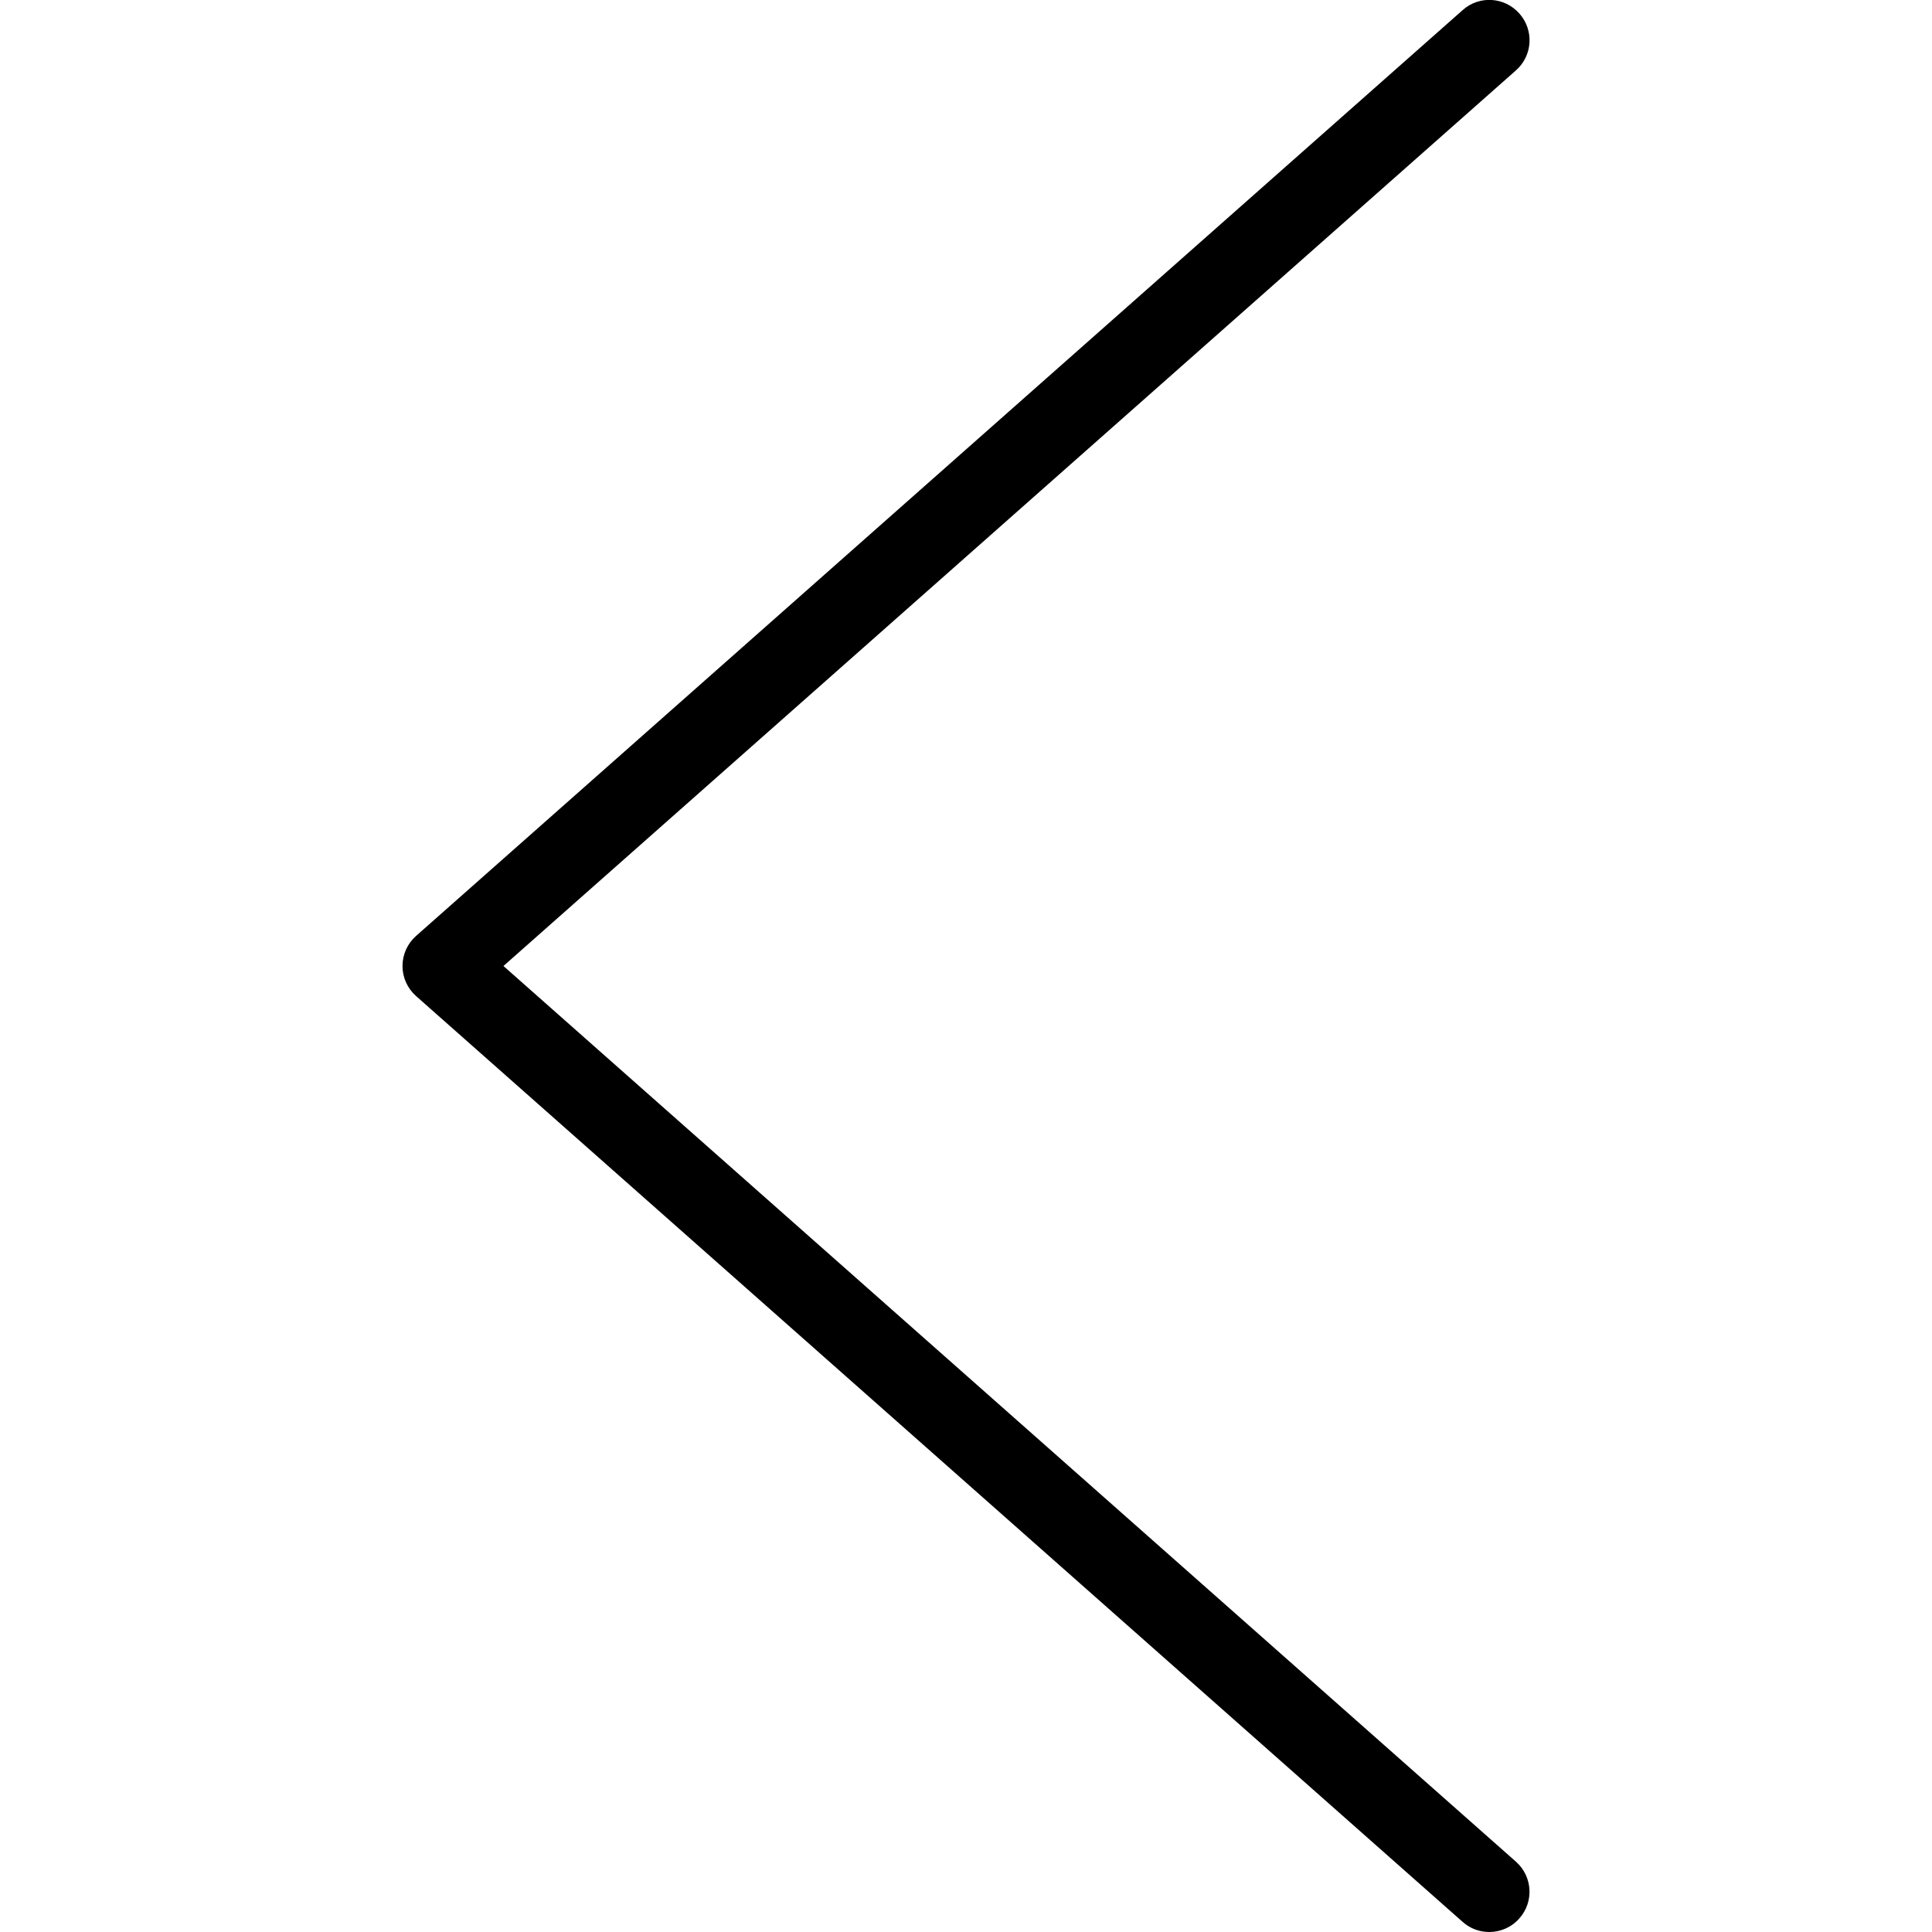
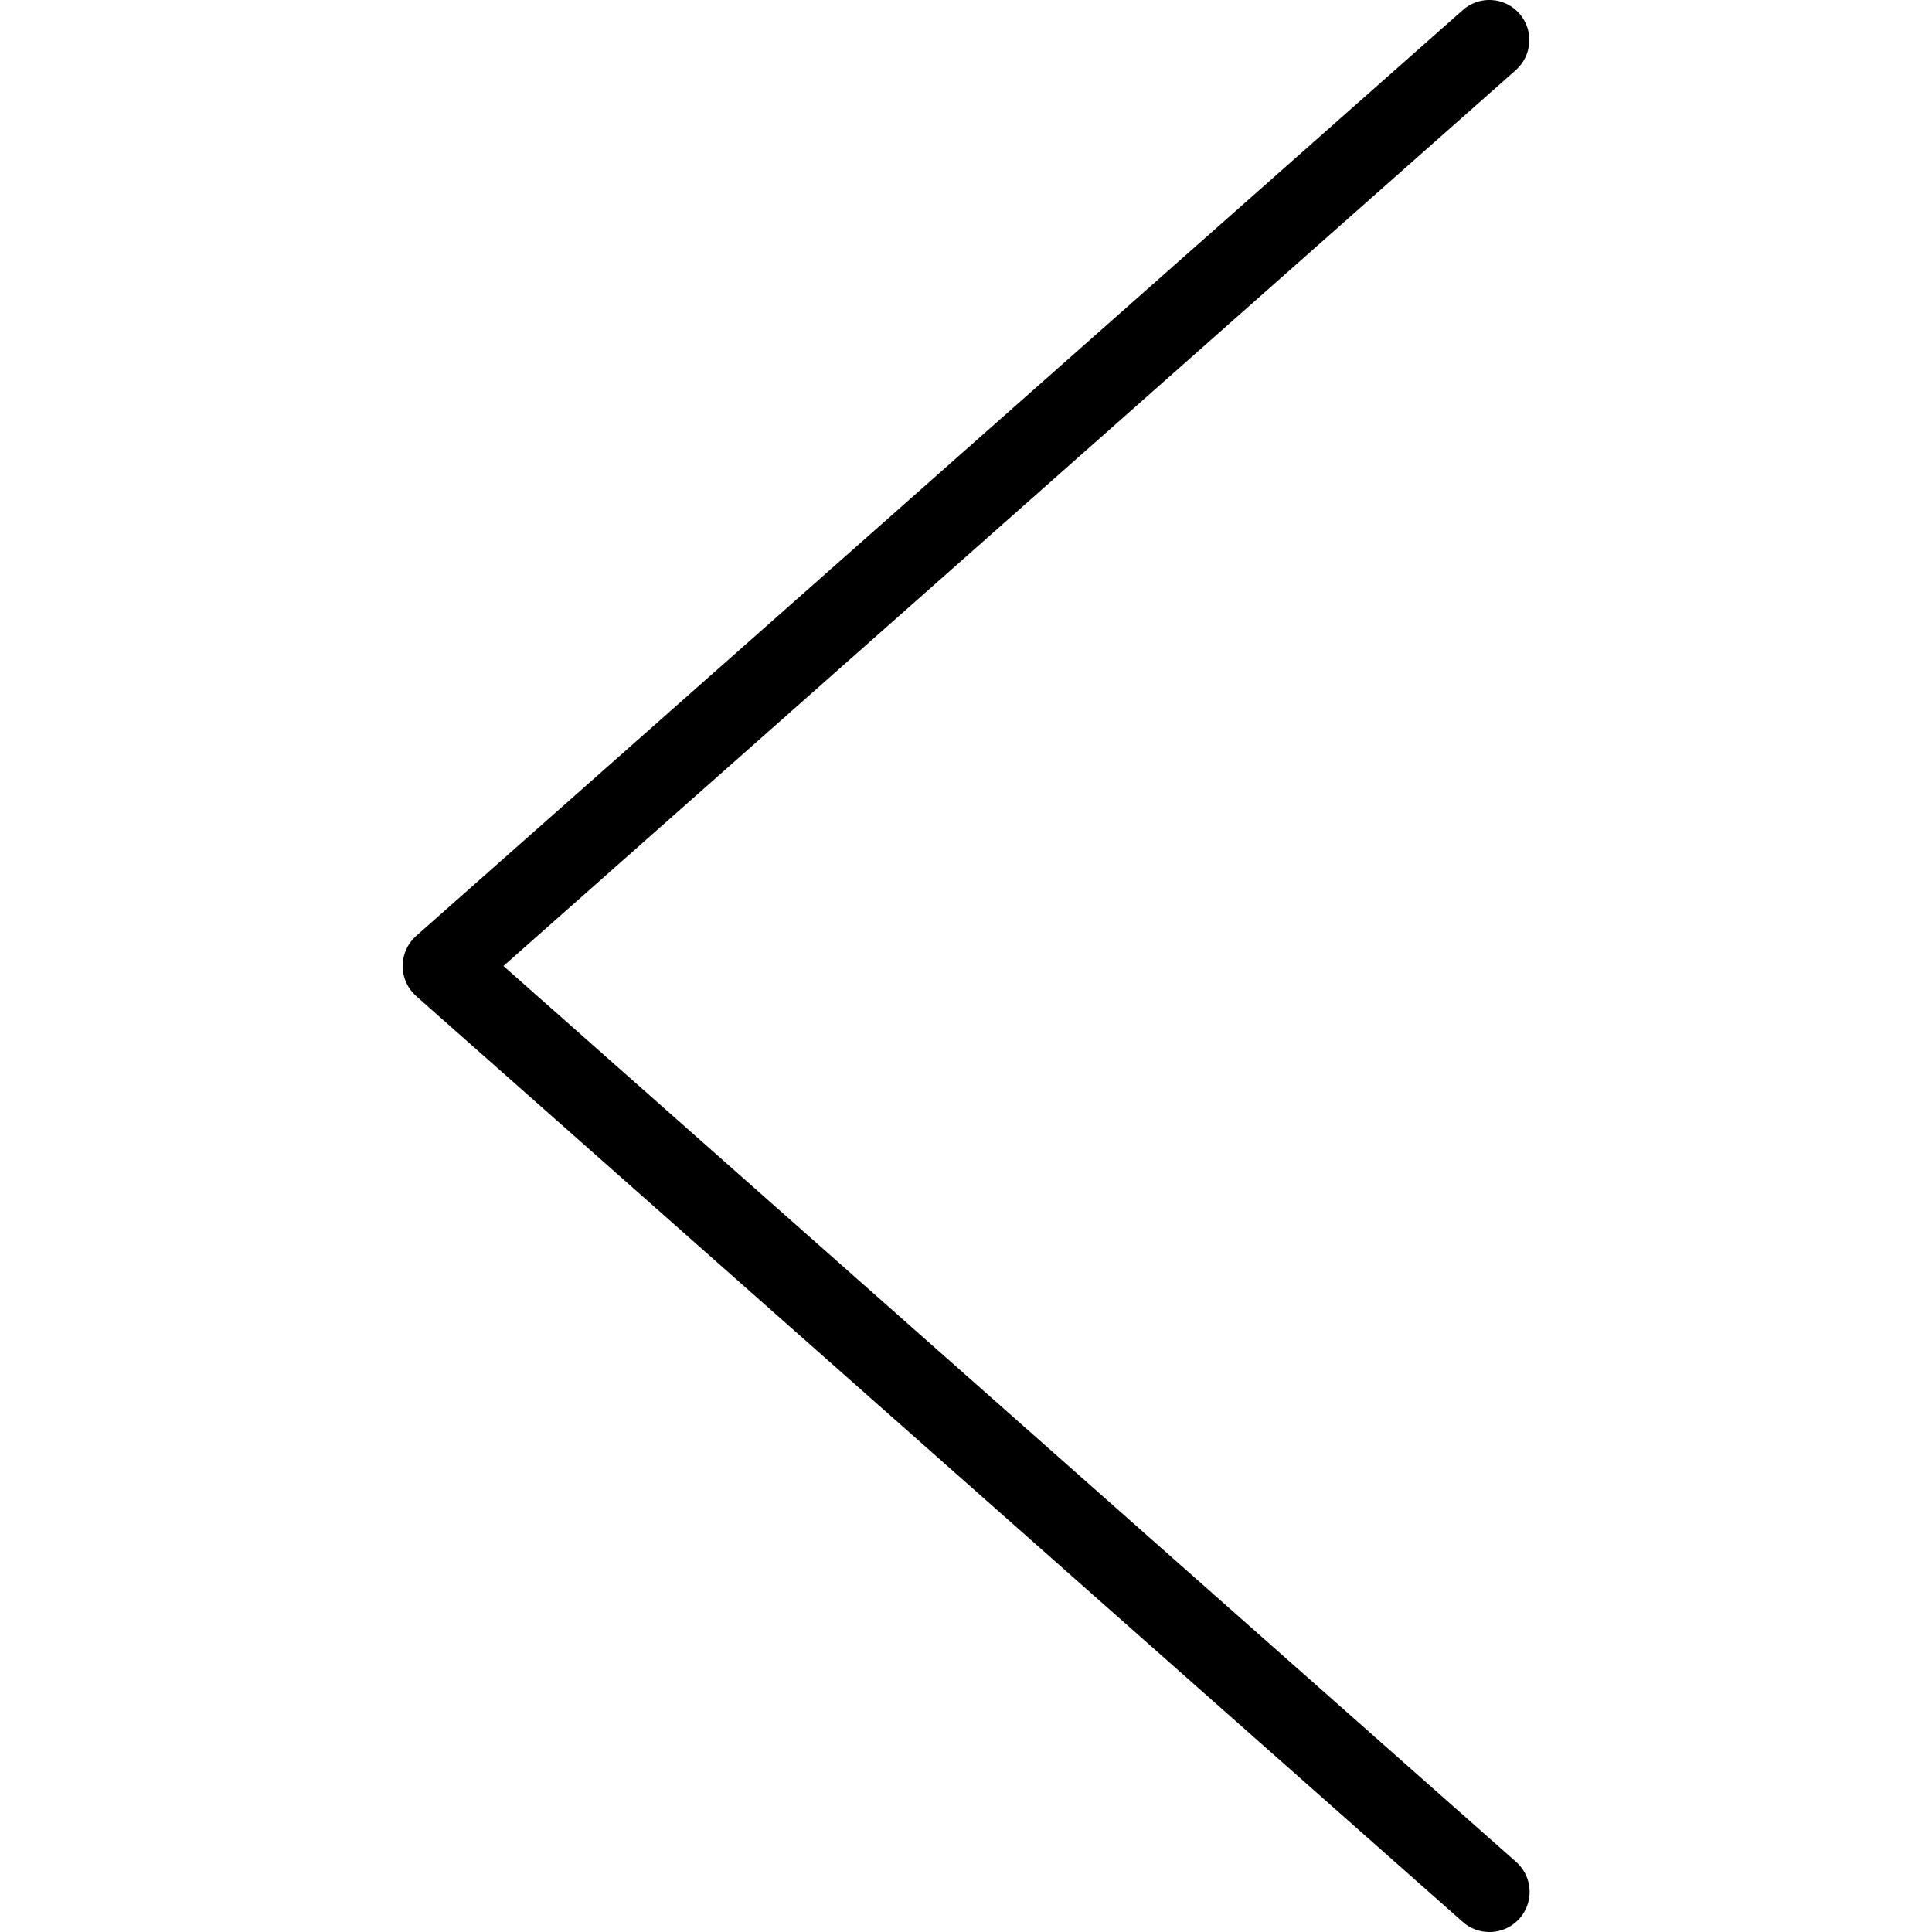
- <svg xmlns="http://www.w3.org/2000/svg" version="1.1" id="Outline_Icons" x="0px" y="0px" width="24px" height="24px" viewBox="0 0 24 24" enable-background="new 0 0 24 24" xml:space="preserve">
-   <g>
-     <path d="M18.5,24c-0.118,0-0.236-0.041-0.331-0.126l-13-11.5C5.062,12.279,5,12.144,5,12s0.062-0.279,0.169-0.374l13-11.5   c0.206-0.185,0.522-0.166,0.706,0.043c0.183,0.207,0.164,0.522-0.043,0.705L6.254,12l12.577,11.126   c0.207,0.183,0.227,0.498,0.043,0.705C18.776,23.943,18.638,24,18.5,24z" />
-   </g>
+ <svg xmlns="http://www.w3.org/2000/svg" width="24" height="24" viewBox="0 0 24 24">
+   <path d="M18.5 24a.493.493 0 0 1-.33-.126l-13-11.5a.5.5 0 0 1 0-.748l13-11.5a.497.497 0 0 1 .705.043.5.5 0 0 1-.043.7L6.254 12 18.83 23.126a.498.498 0 0 1-.33.874z" />
</svg>
